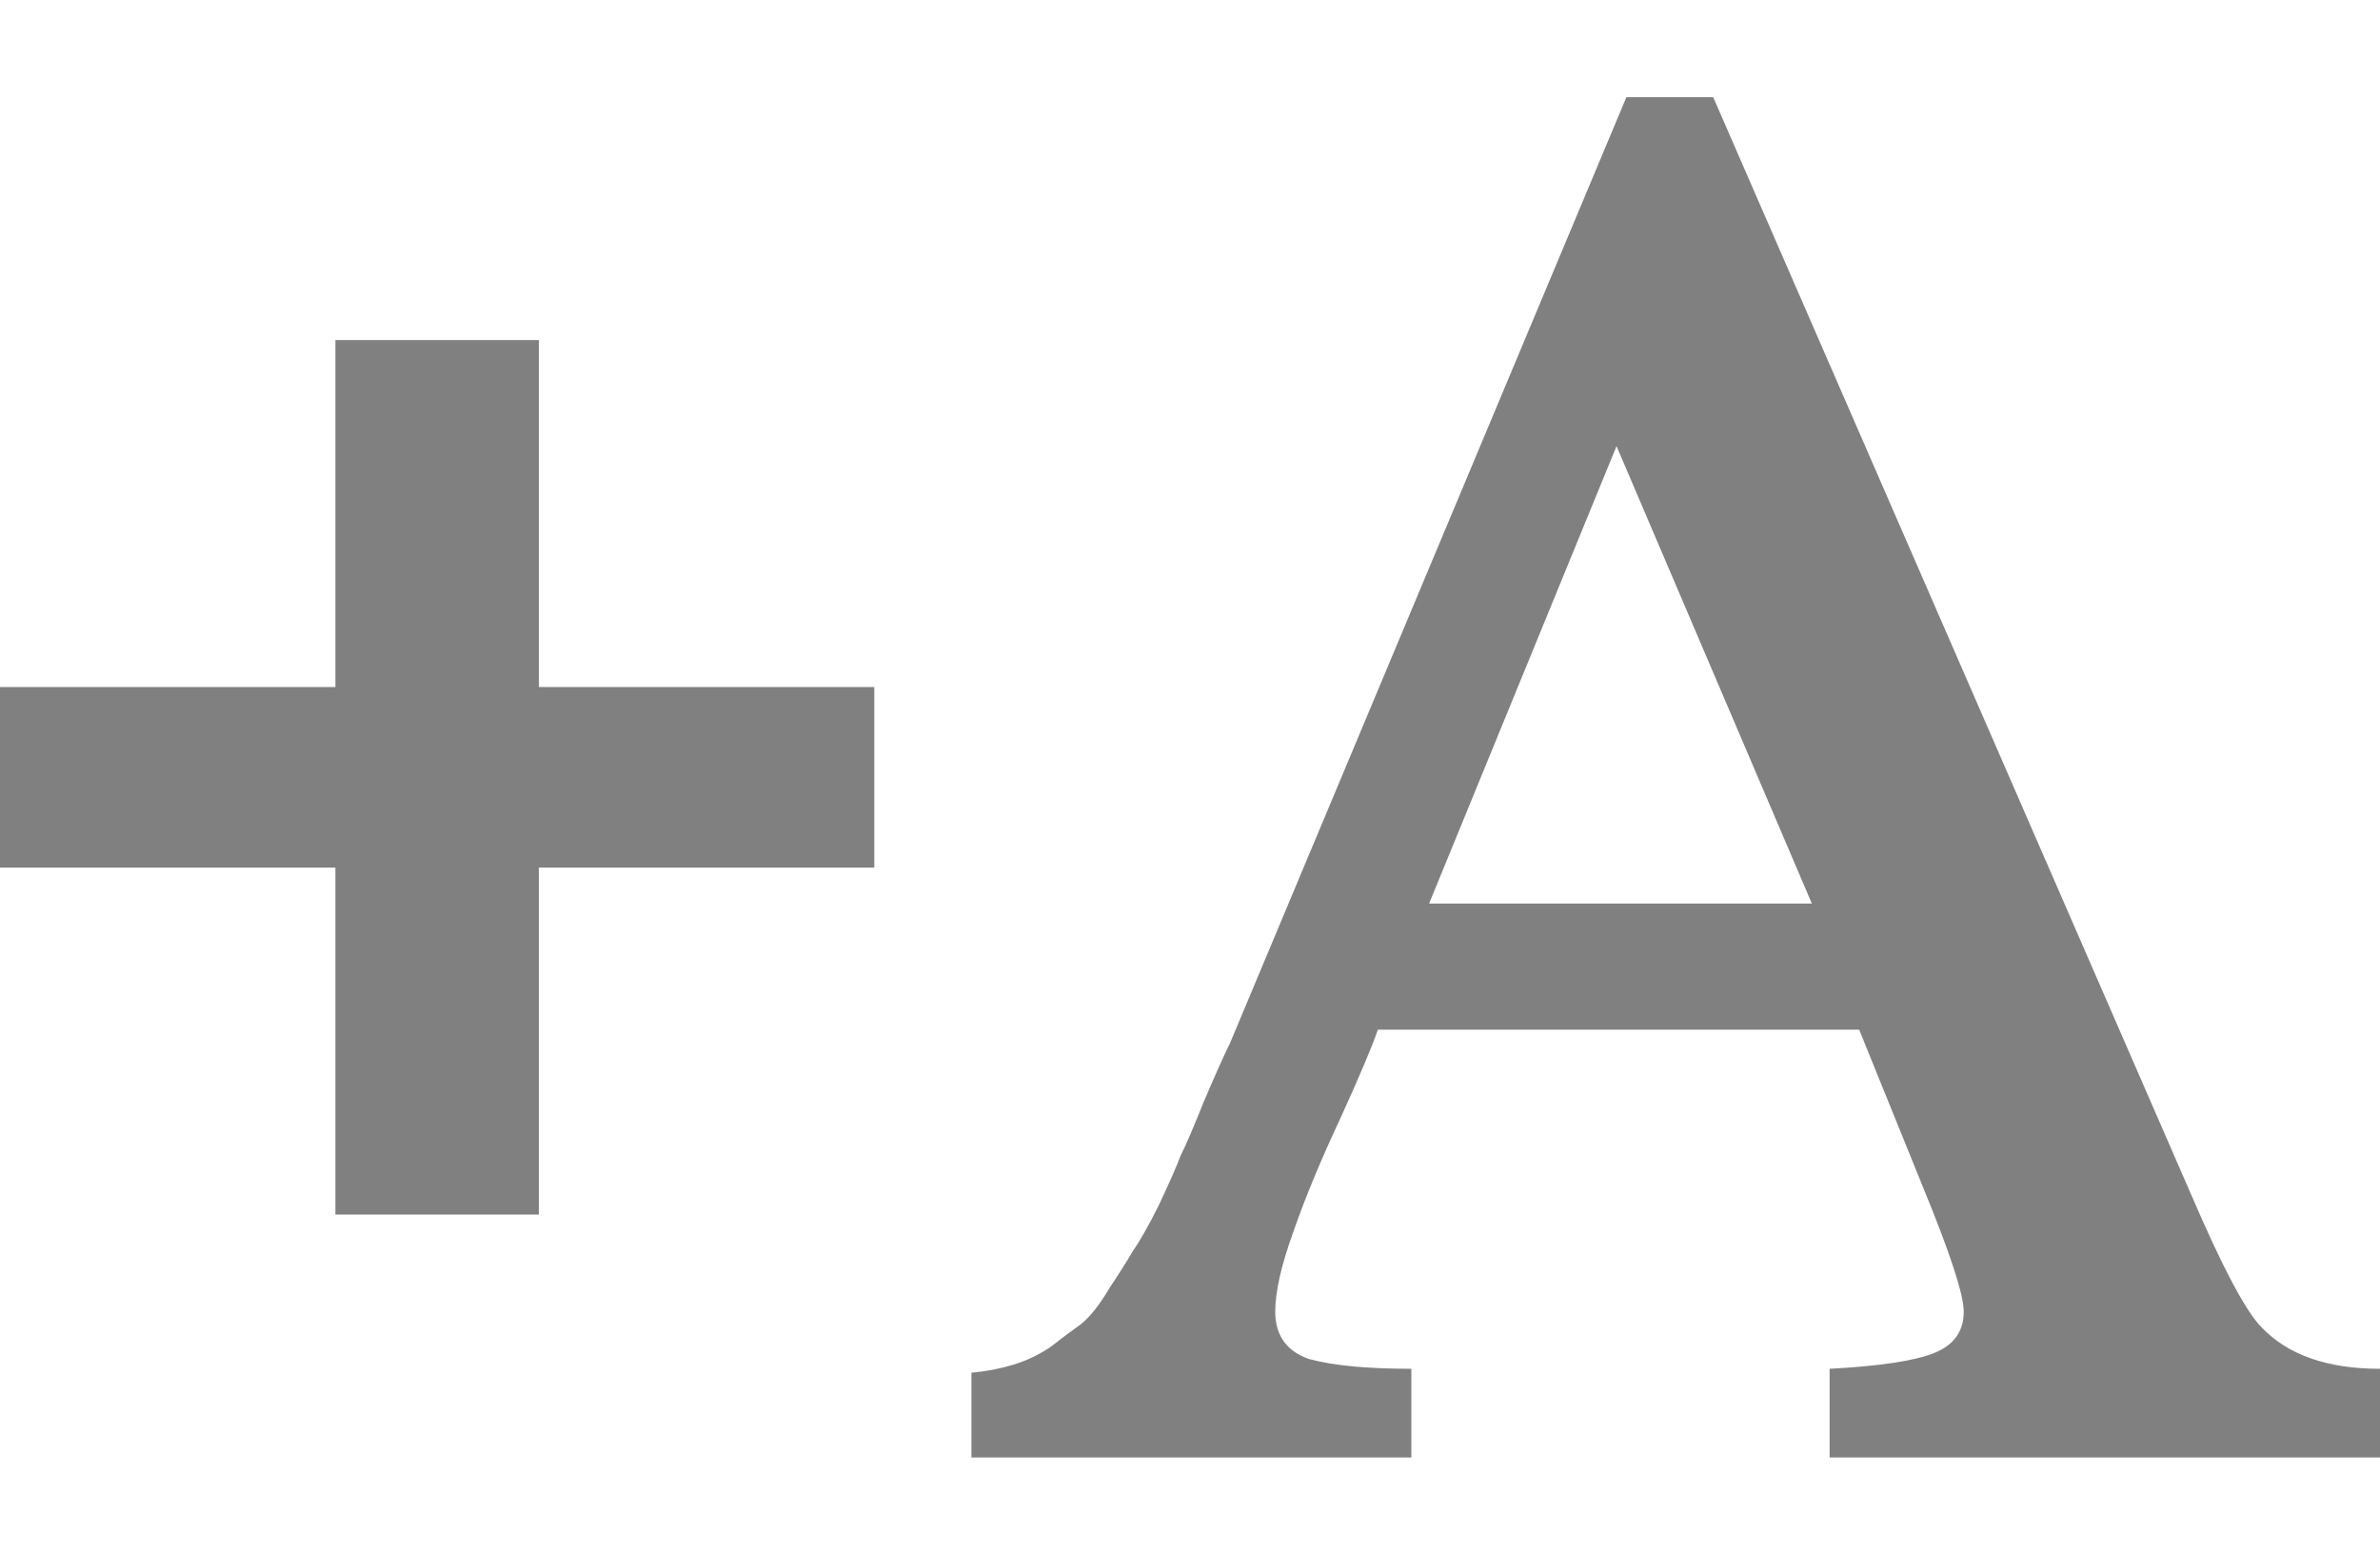
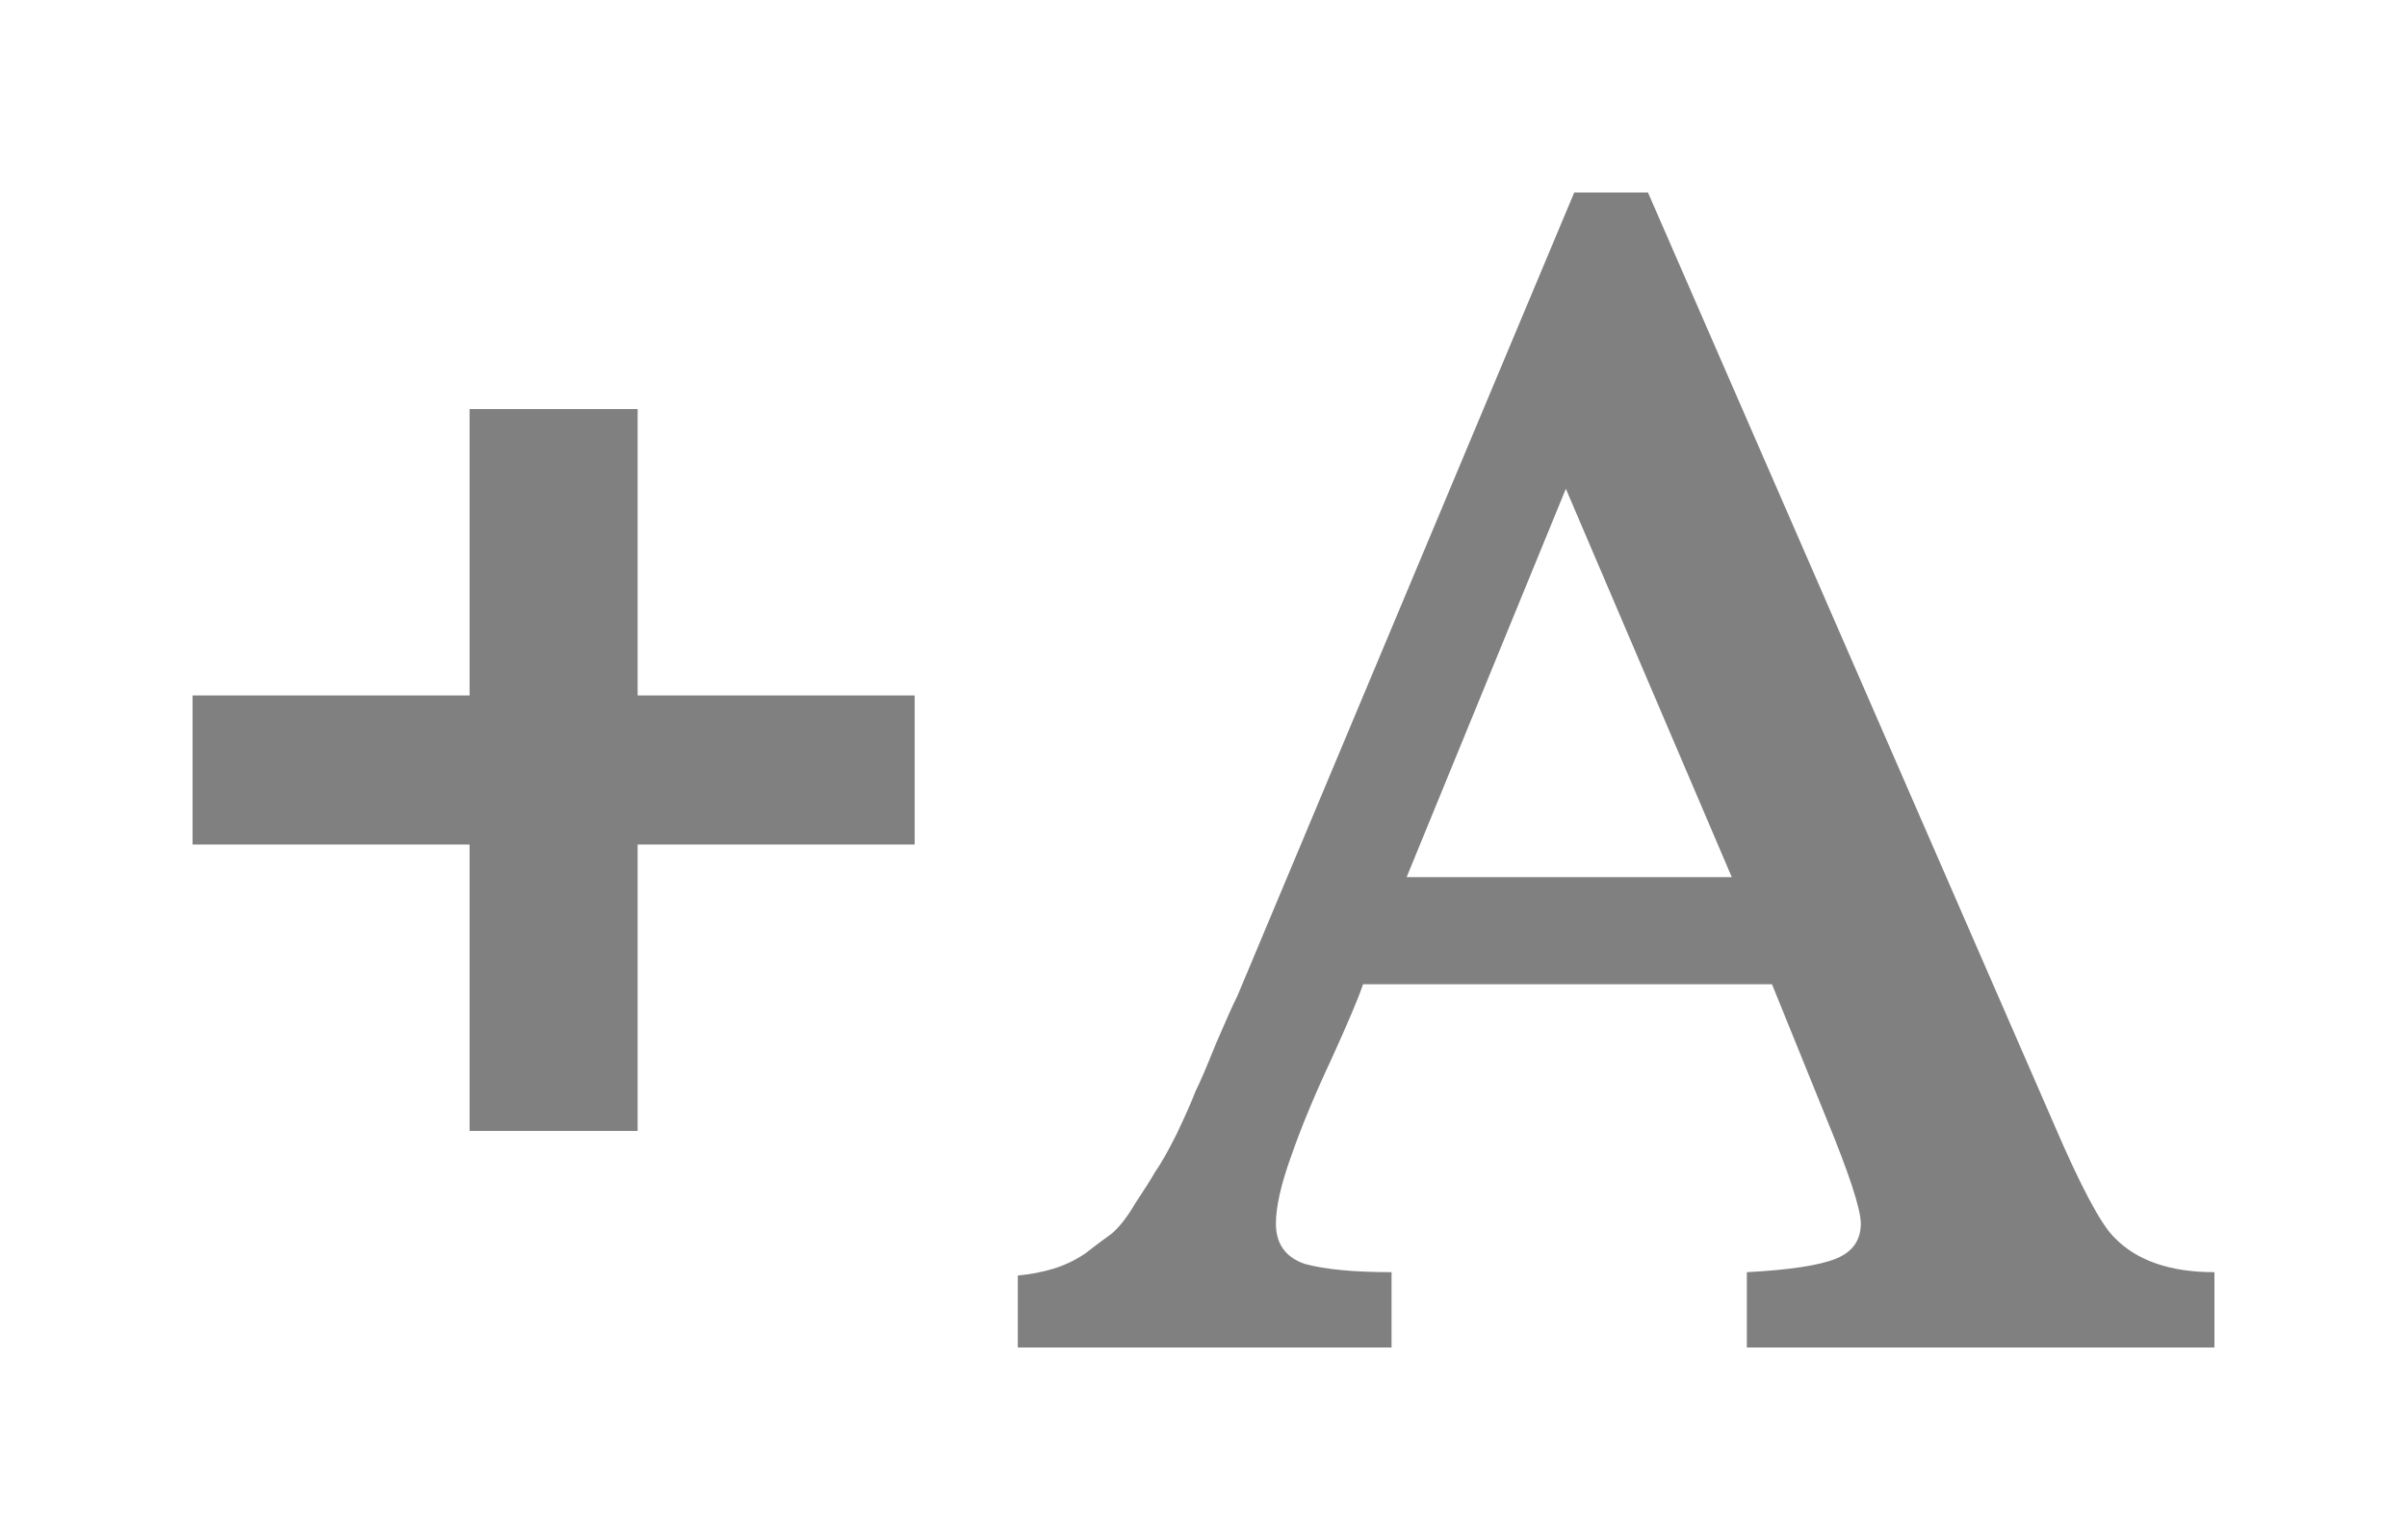
- <svg xmlns="http://www.w3.org/2000/svg" width="49" height="32" id="svg4459" version="1.1">
+ <svg xmlns="http://www.w3.org/2000/svg" width="100" height="64" id="svg4459" version="1.1">
  <defs id="defs4461" />
-   <g id="layer1" transform="translate(-14,-978.0222)">
-     <g style="fill:#808080;fill-opacity:1;stroke:none" id="text4477" transform="matrix(0.9698276,0,0,0.9109298,0.4224138,86.53376)">
+   <g id="layer1" transform="translate(-14,-946.0222)">
+     <g style="fill:#808080;fill-opacity:1;stroke:none" id="text4477" transform="matrix(1.616379,0,0,1.518216,-0.6293102,-534.4585)">
      <path d="m 14,994.182 7.12,0 0,-7.84 4.32,0 0,7.84 7.12,0 0,4.08 -7.12,0 0,7.84 -4.32,0 0,-7.84 -7.12,0 0,-4.08" id="path5549" />
    </g>
-     <g transform="matrix(1.015406,0,0,1.014493,8.614845,973.7324)" style="fill:#808080;fill-opacity:1;stroke:none" id="text5562">
+     <g transform="matrix(1.740696,0,0,1.73913,12.76831,943.2396)" style="fill:#808080;fill-opacity:1;stroke:none" id="text5562">
      <path d="m 53.56,33.8 -11.16,0 0,-1.8 c 1.013,-0.053 1.72,-0.16 2.12,-0.32 0.4,-0.16 0.6,-0.44 0.6,-0.84 -2e-5,-0.347 -0.28,-1.2 -0.84,-2.56 L 43,25.12 l -9.76,0 c -0.107,0.32 -0.36,0.92 -0.76,1.8 -0.4,0.853 -0.72,1.627 -0.96,2.32 -0.24,0.667 -0.36,1.2 -0.36,1.6 -6e-6,0.48 0.227,0.8 0.68,0.96 0.48,0.133 1.173,0.2 2.08,0.2 l 0,1.8 -8.92,0 0,-1.72 c 0.293,-0.027 0.573,-0.08 0.84,-0.16 0.267,-0.08 0.52,-0.2 0.76,-0.36 0.24,-0.187 0.453,-0.347 0.64,-0.48 0.187,-0.16 0.373,-0.4 0.56,-0.72 0.213,-0.32 0.373,-0.573 0.48,-0.76 0.133,-0.187 0.307,-0.493 0.52,-0.92 0.213,-0.453 0.36,-0.787 0.44,-1 0.107,-0.213 0.267,-0.587 0.48,-1.12 0.24,-0.56 0.413,-0.947 0.52,-1.16 l 8.04,-19.2 1.76,0 9.68,22.24 c 0.64,1.493 1.12,2.4 1.44,2.72 0.533,0.56 1.333,0.84 2.4,0.84 l 0,1.8 m -11.52,-11.24 -3.96,-9.28 -3.8,9.28 7.76,0" id="path5570" style="fill:#808080;fill-opacity:1" />
    </g>
  </g>
</svg>
